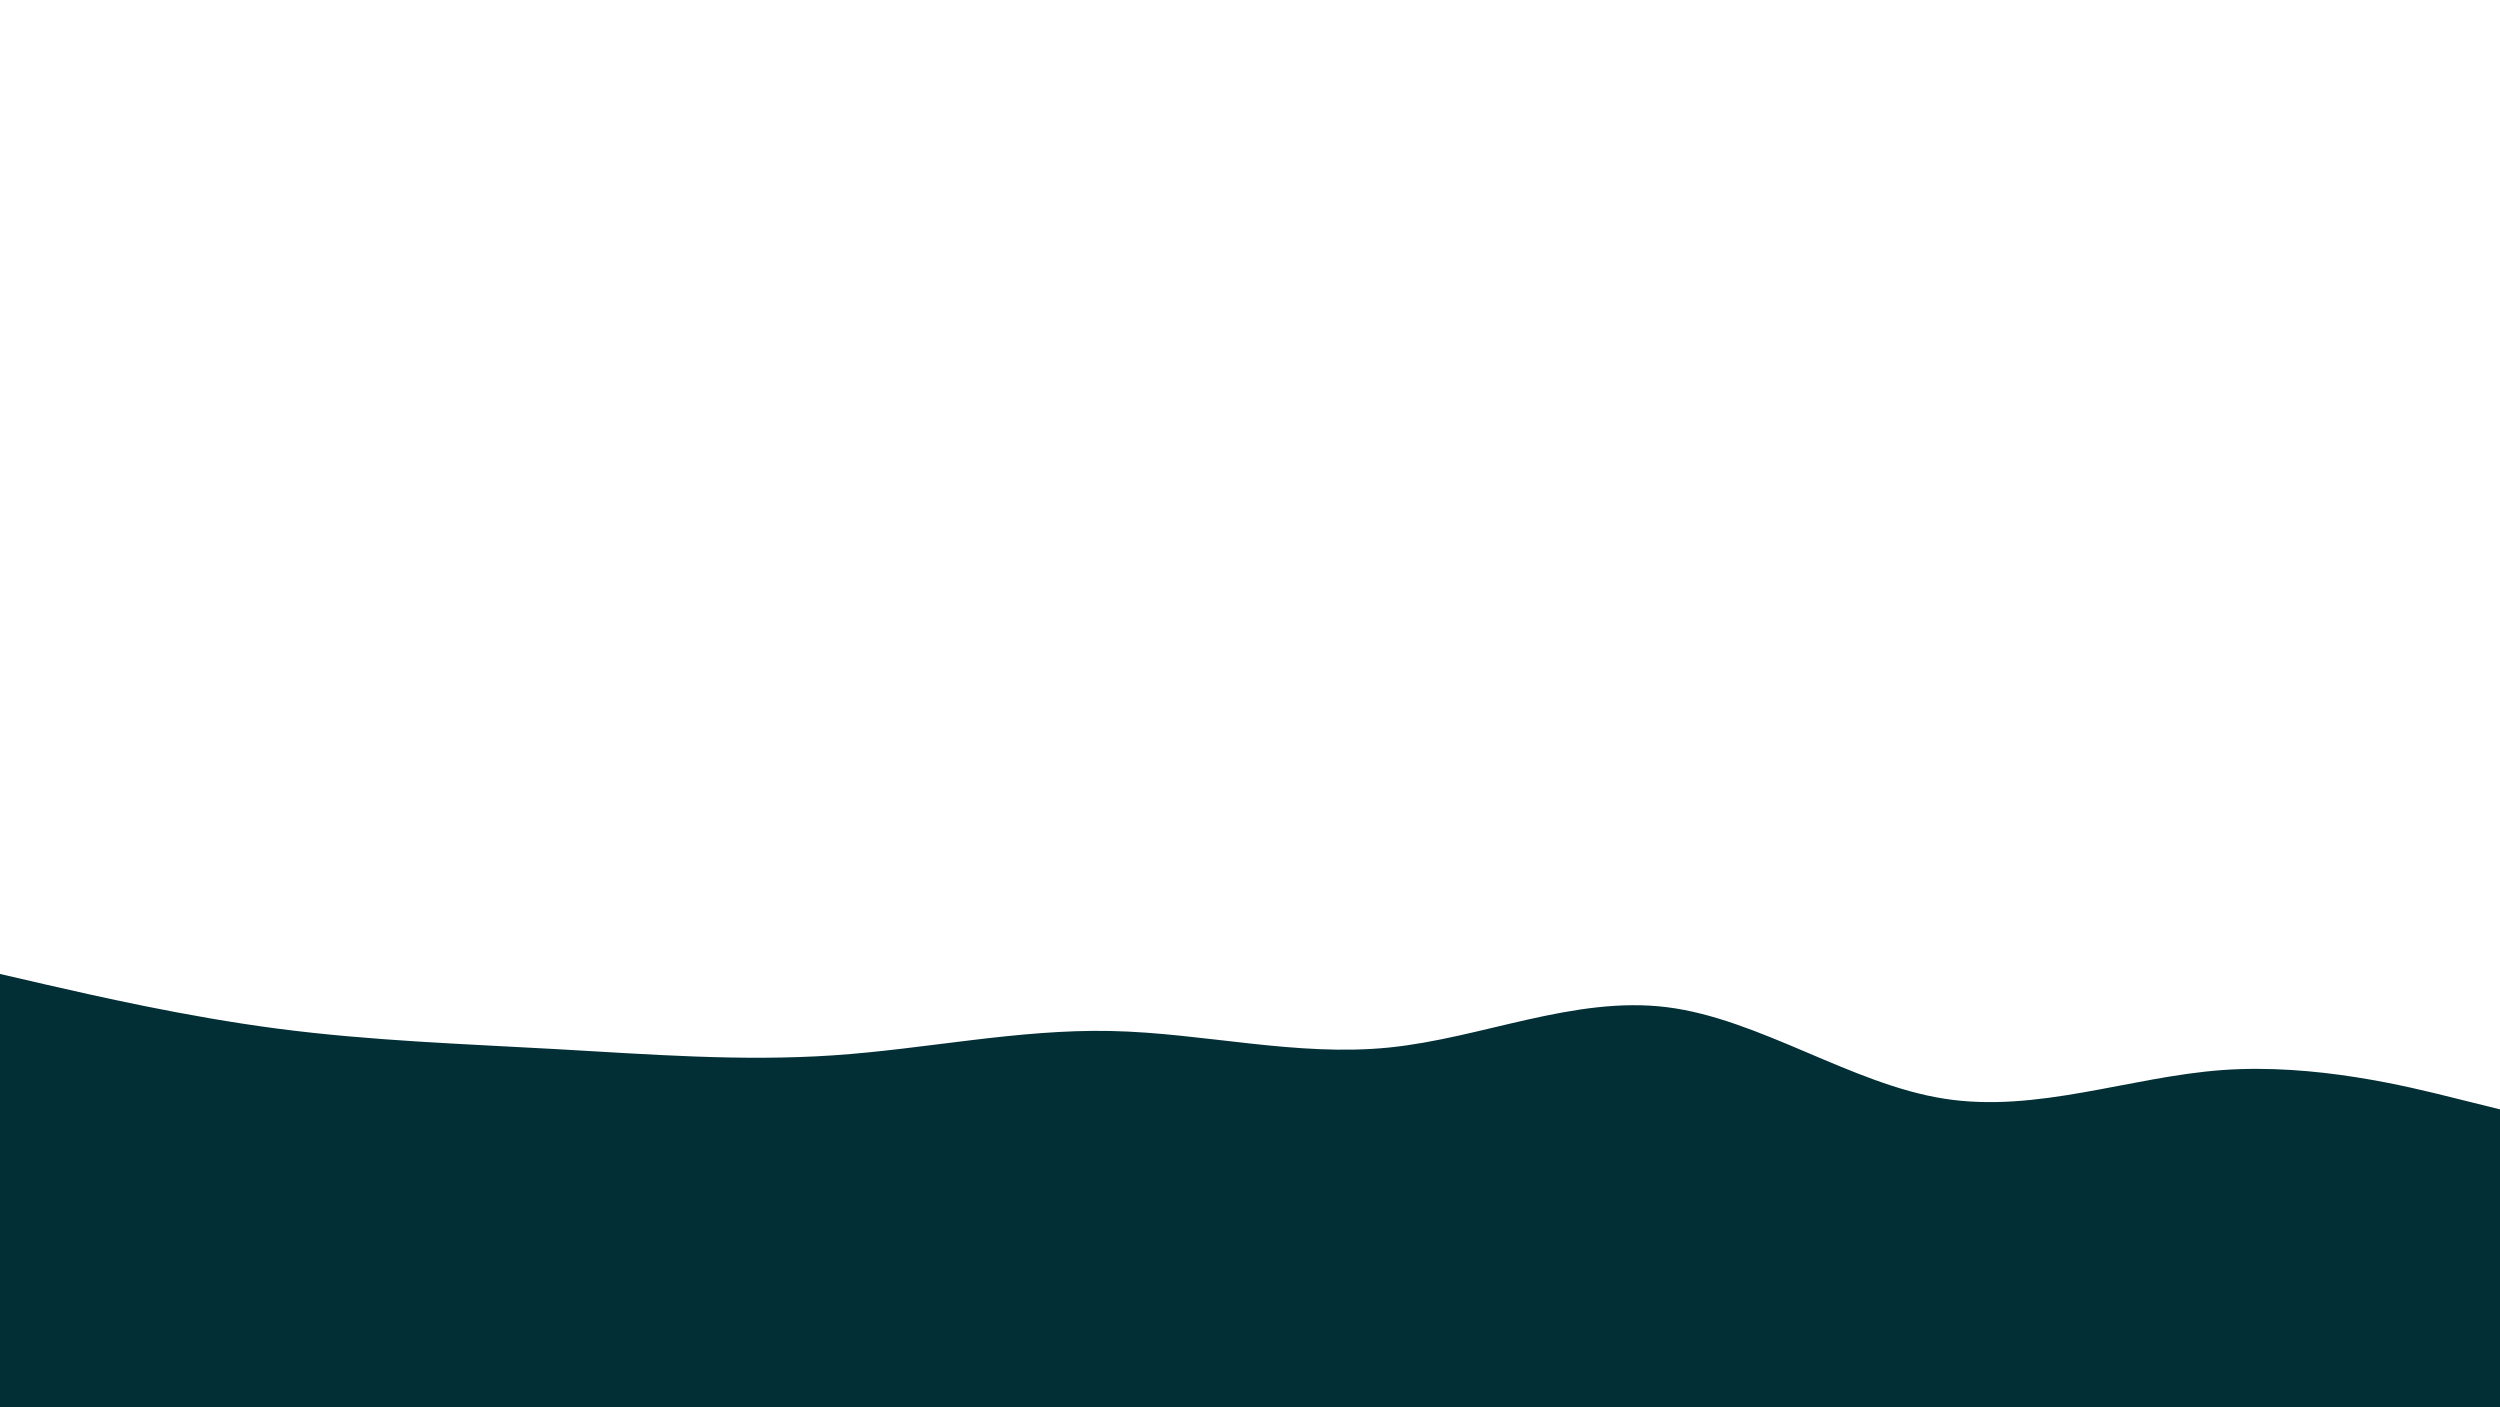
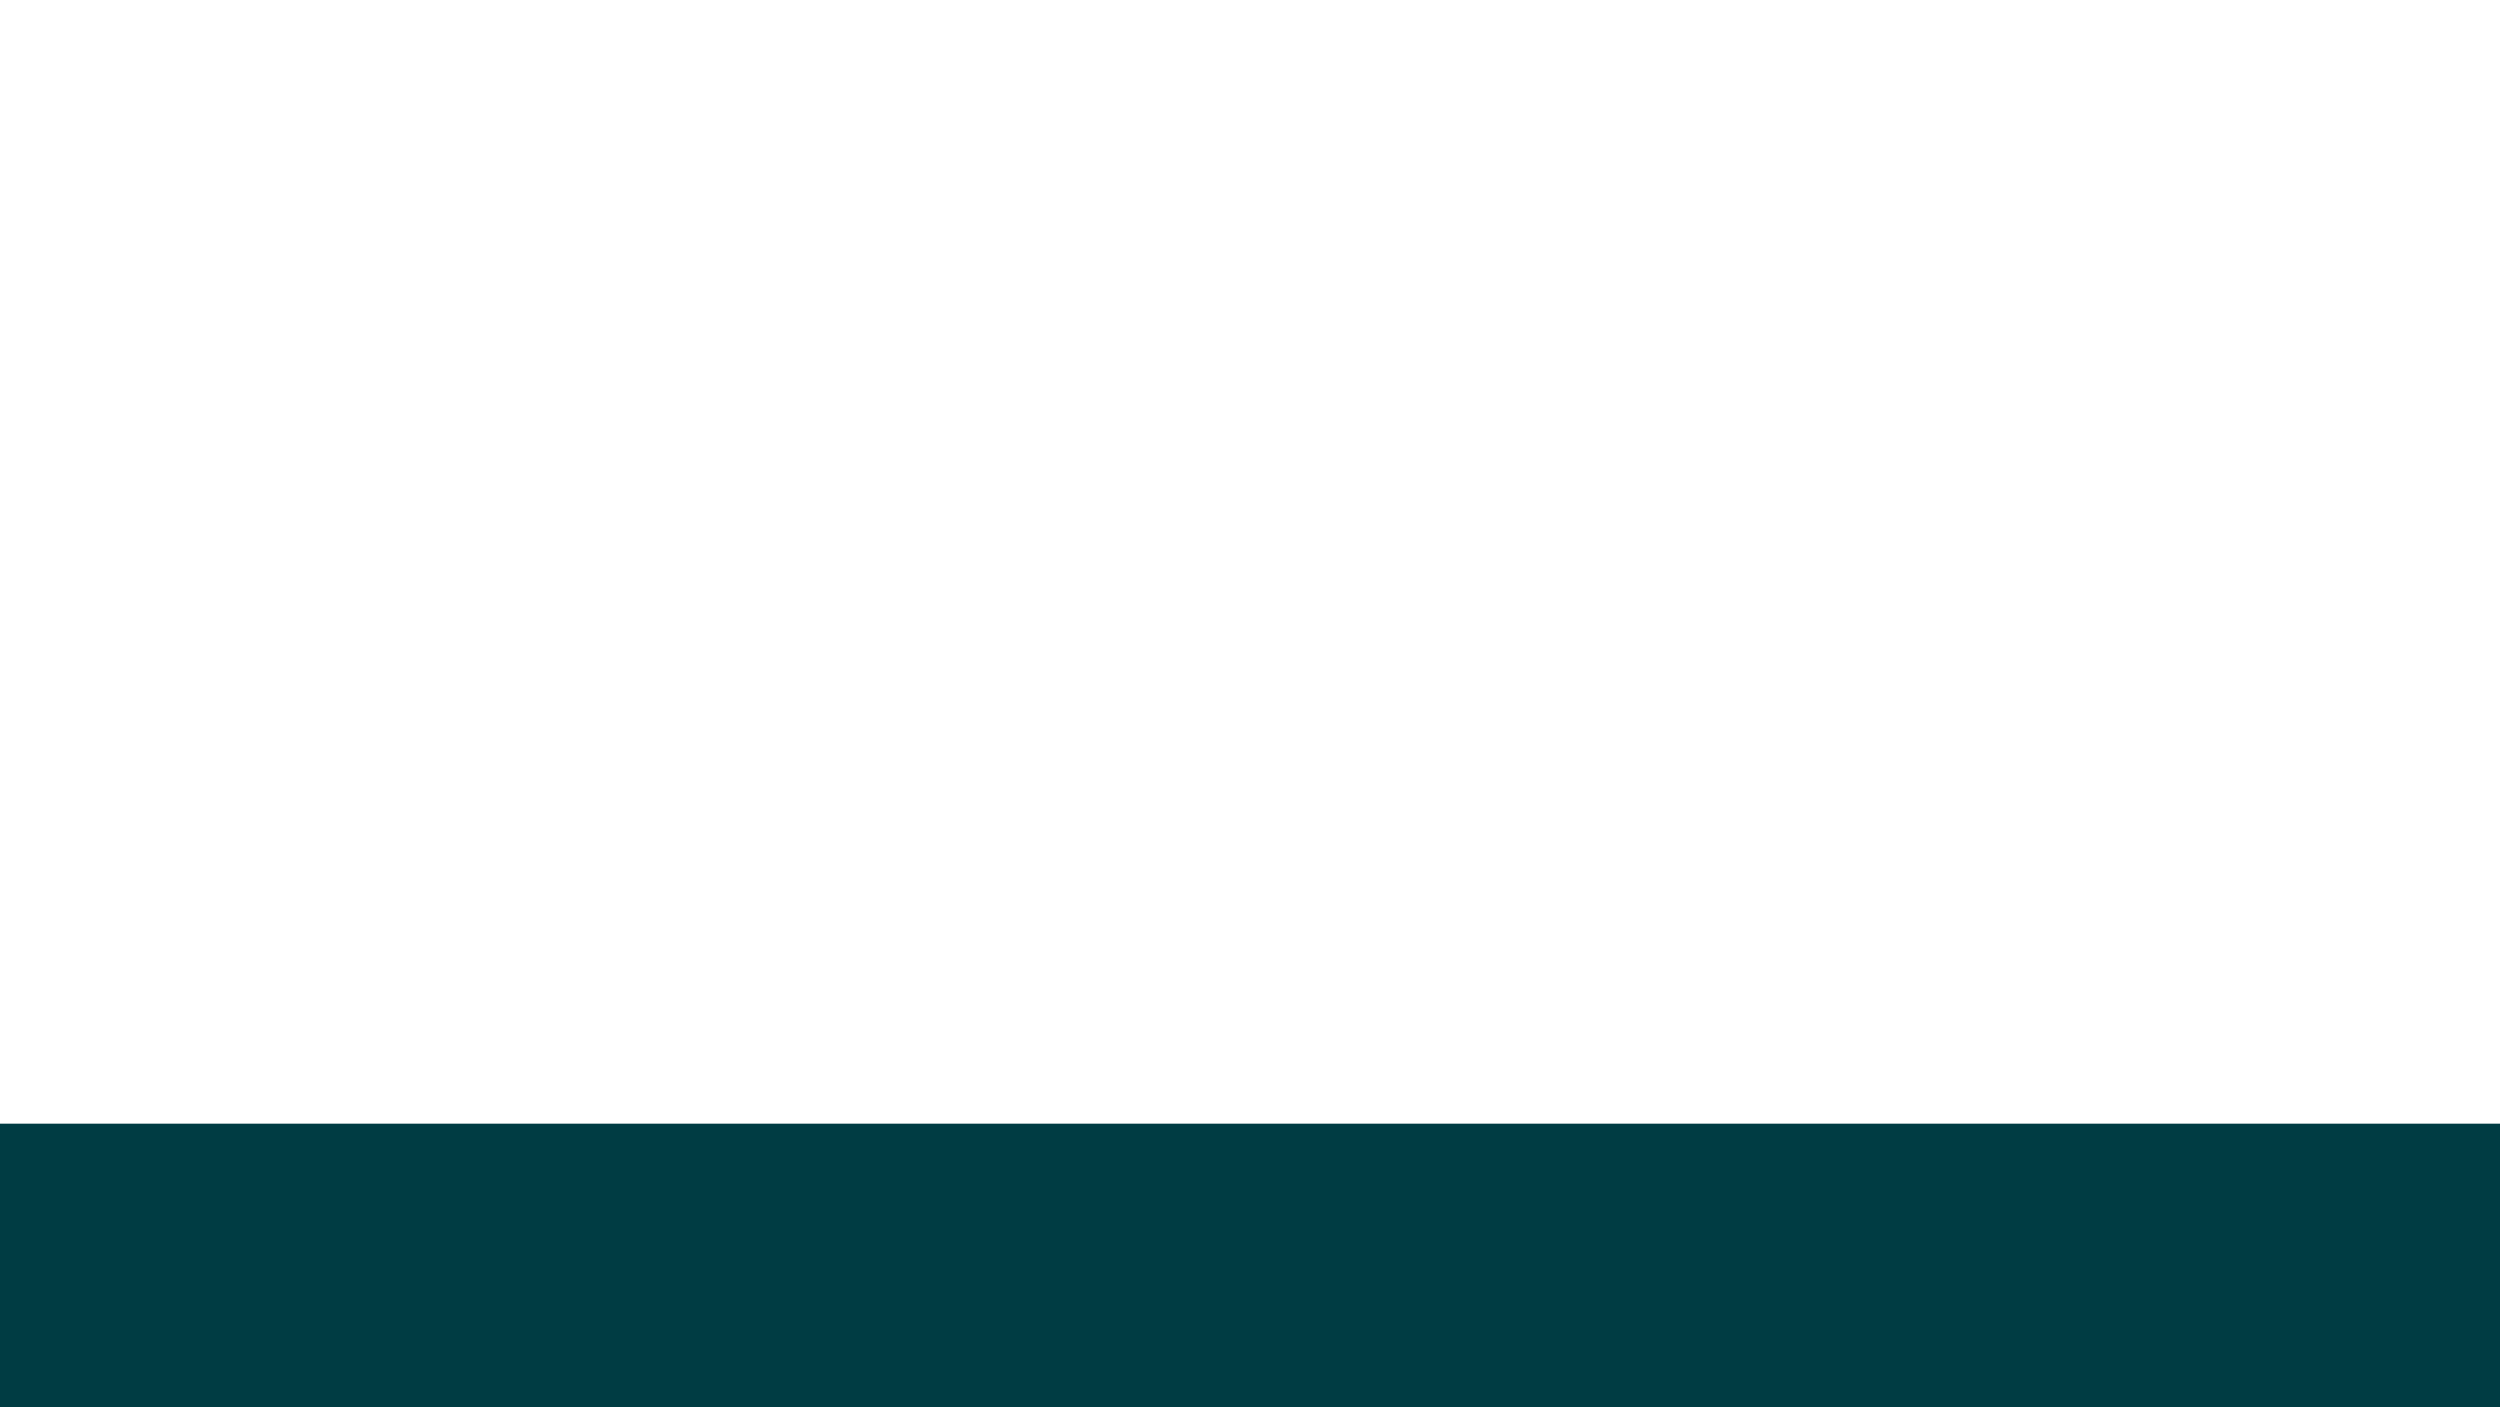
<svg xmlns="http://www.w3.org/2000/svg" id="visual" viewBox="0 0 1920 1080" width="1920" height="1080" version="1.1">
-   <path d="M0 748L35.5 756.2C71 764.3 142 780.7 213.2 790C284.3 799.3 355.7  801.7 426.8 805.7C498 809.7 569 815.3 640 810.5C711 805.7 782 790.3 853.2 791.8C924.3  793.3 995.7 811.7 1066.8 804.5C1138 797.3 1209 764.7 1280 773.5C1351 782.3 1422 832.7  1493.2 843.8C1564.3 855 1635.7 827 1706.8 821.8C1778 816.7 1849 834.3 1884.5 843.2L1920  852L1920 1081L1884.5 1081C1849 1081 1778 1081 1706.8 1081C1635.7 1081 1564.3 1081 1493.2  1081C1422 1081 1351 1081 1280 1081C1209 1081 1138 1081 1066.8 1081C995.7 1081 924.3 1081 853.2  1081C782 1081 711 1081 640 1081C569 1081 498 1081 426.8 1081C355.7 1081 284.3 1081 213.2 1081C142  1081 71 1081 35.5 1081L0 1081Z" fill="#012f35" stroke-linecap="round" stroke-linejoin="miter" />
+   <path d="M0 863L45.7 863C91.3 863 182.7 863 274.2 863C365.7 863 457.3  863 548.8 863C640.3 863 731.7 863 823 863C914.3 863 1005.7 863 1097 863C1188.3 863  1279.7 863 1371.2 863C1462.7 863 1554.3 863 1645.8 863C1737.3 863 1828.7 863 1874.3  863L1920 863L1920 1081L1874.3 1081C1828.7 1081 1737.3 1081 1645.8 1081C1554.3 1081 1462.7  1081 1371.2 1081C1279.7 1081 1188.3 1081 1097 1081C1005.7 1081 914.3 1081 823 1081C731.7  1081 640.3 1081 548.8 1081C457.3 1081 365.7 1081 274.2 1081C182.7 1081 91.3 1081 45.7 1081L0  1081Z" fill="#003C43" stroke-linecap="round" stroke-linejoin="miter" />
</svg>
